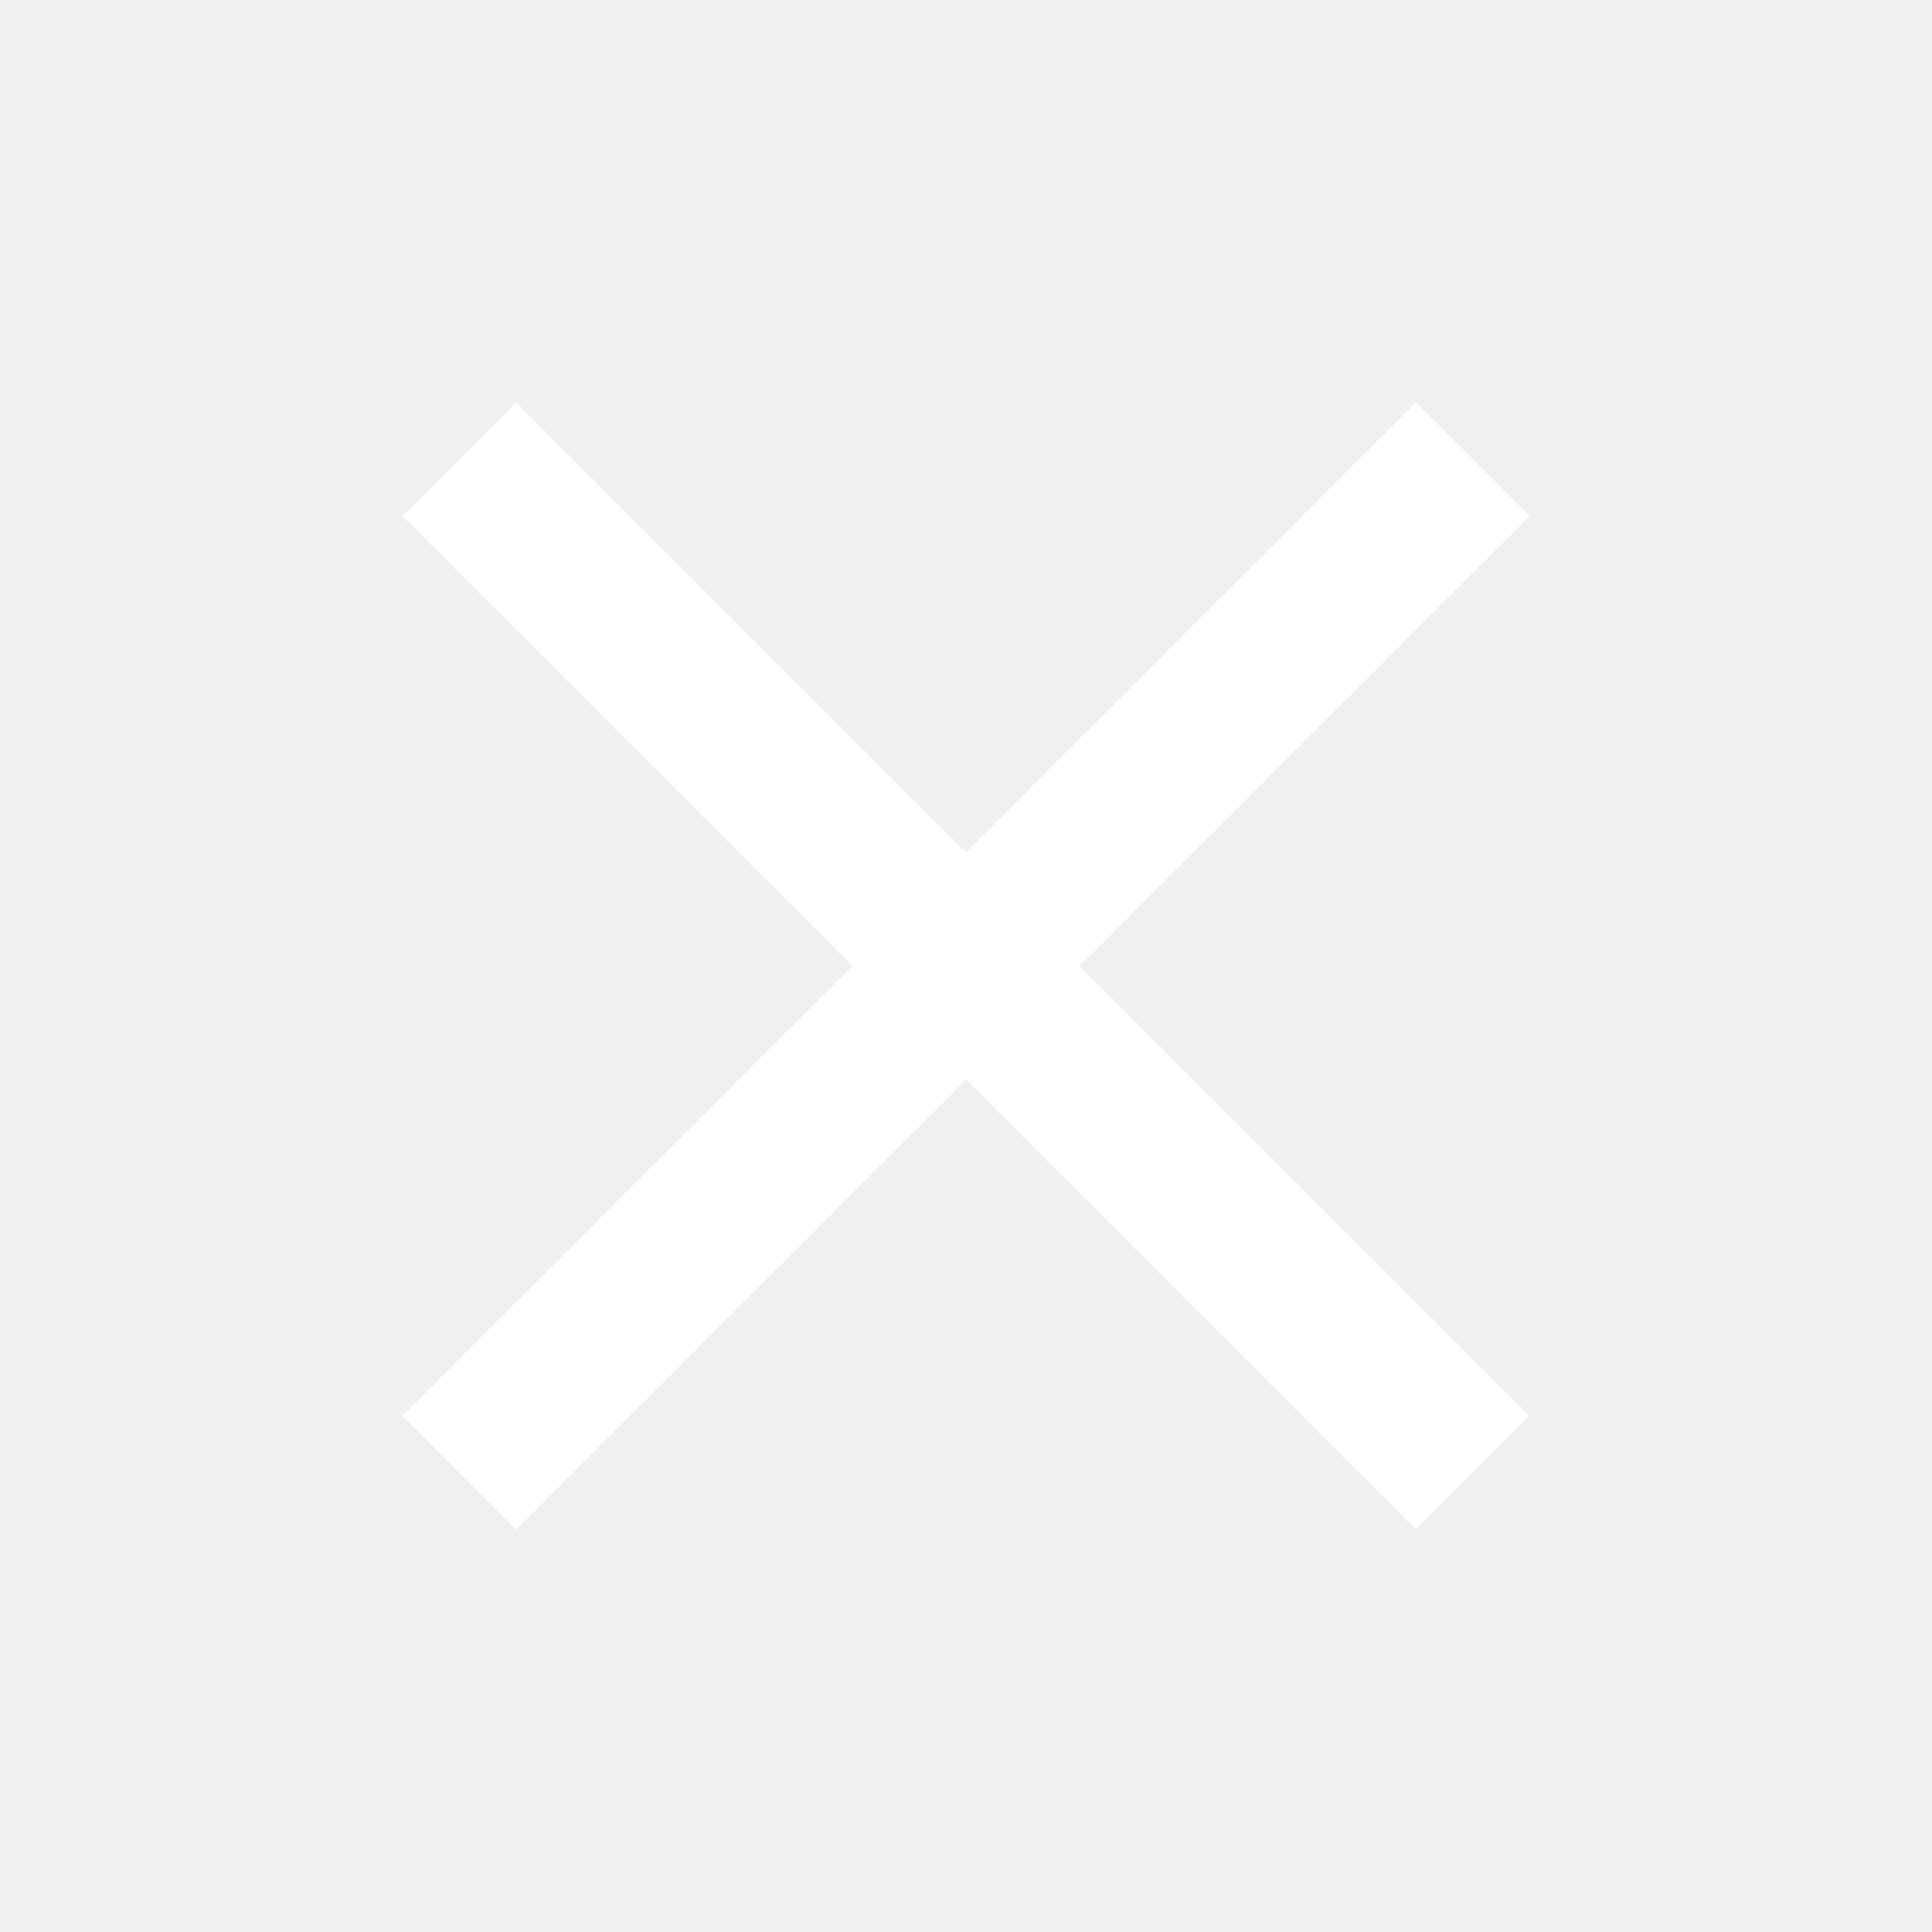
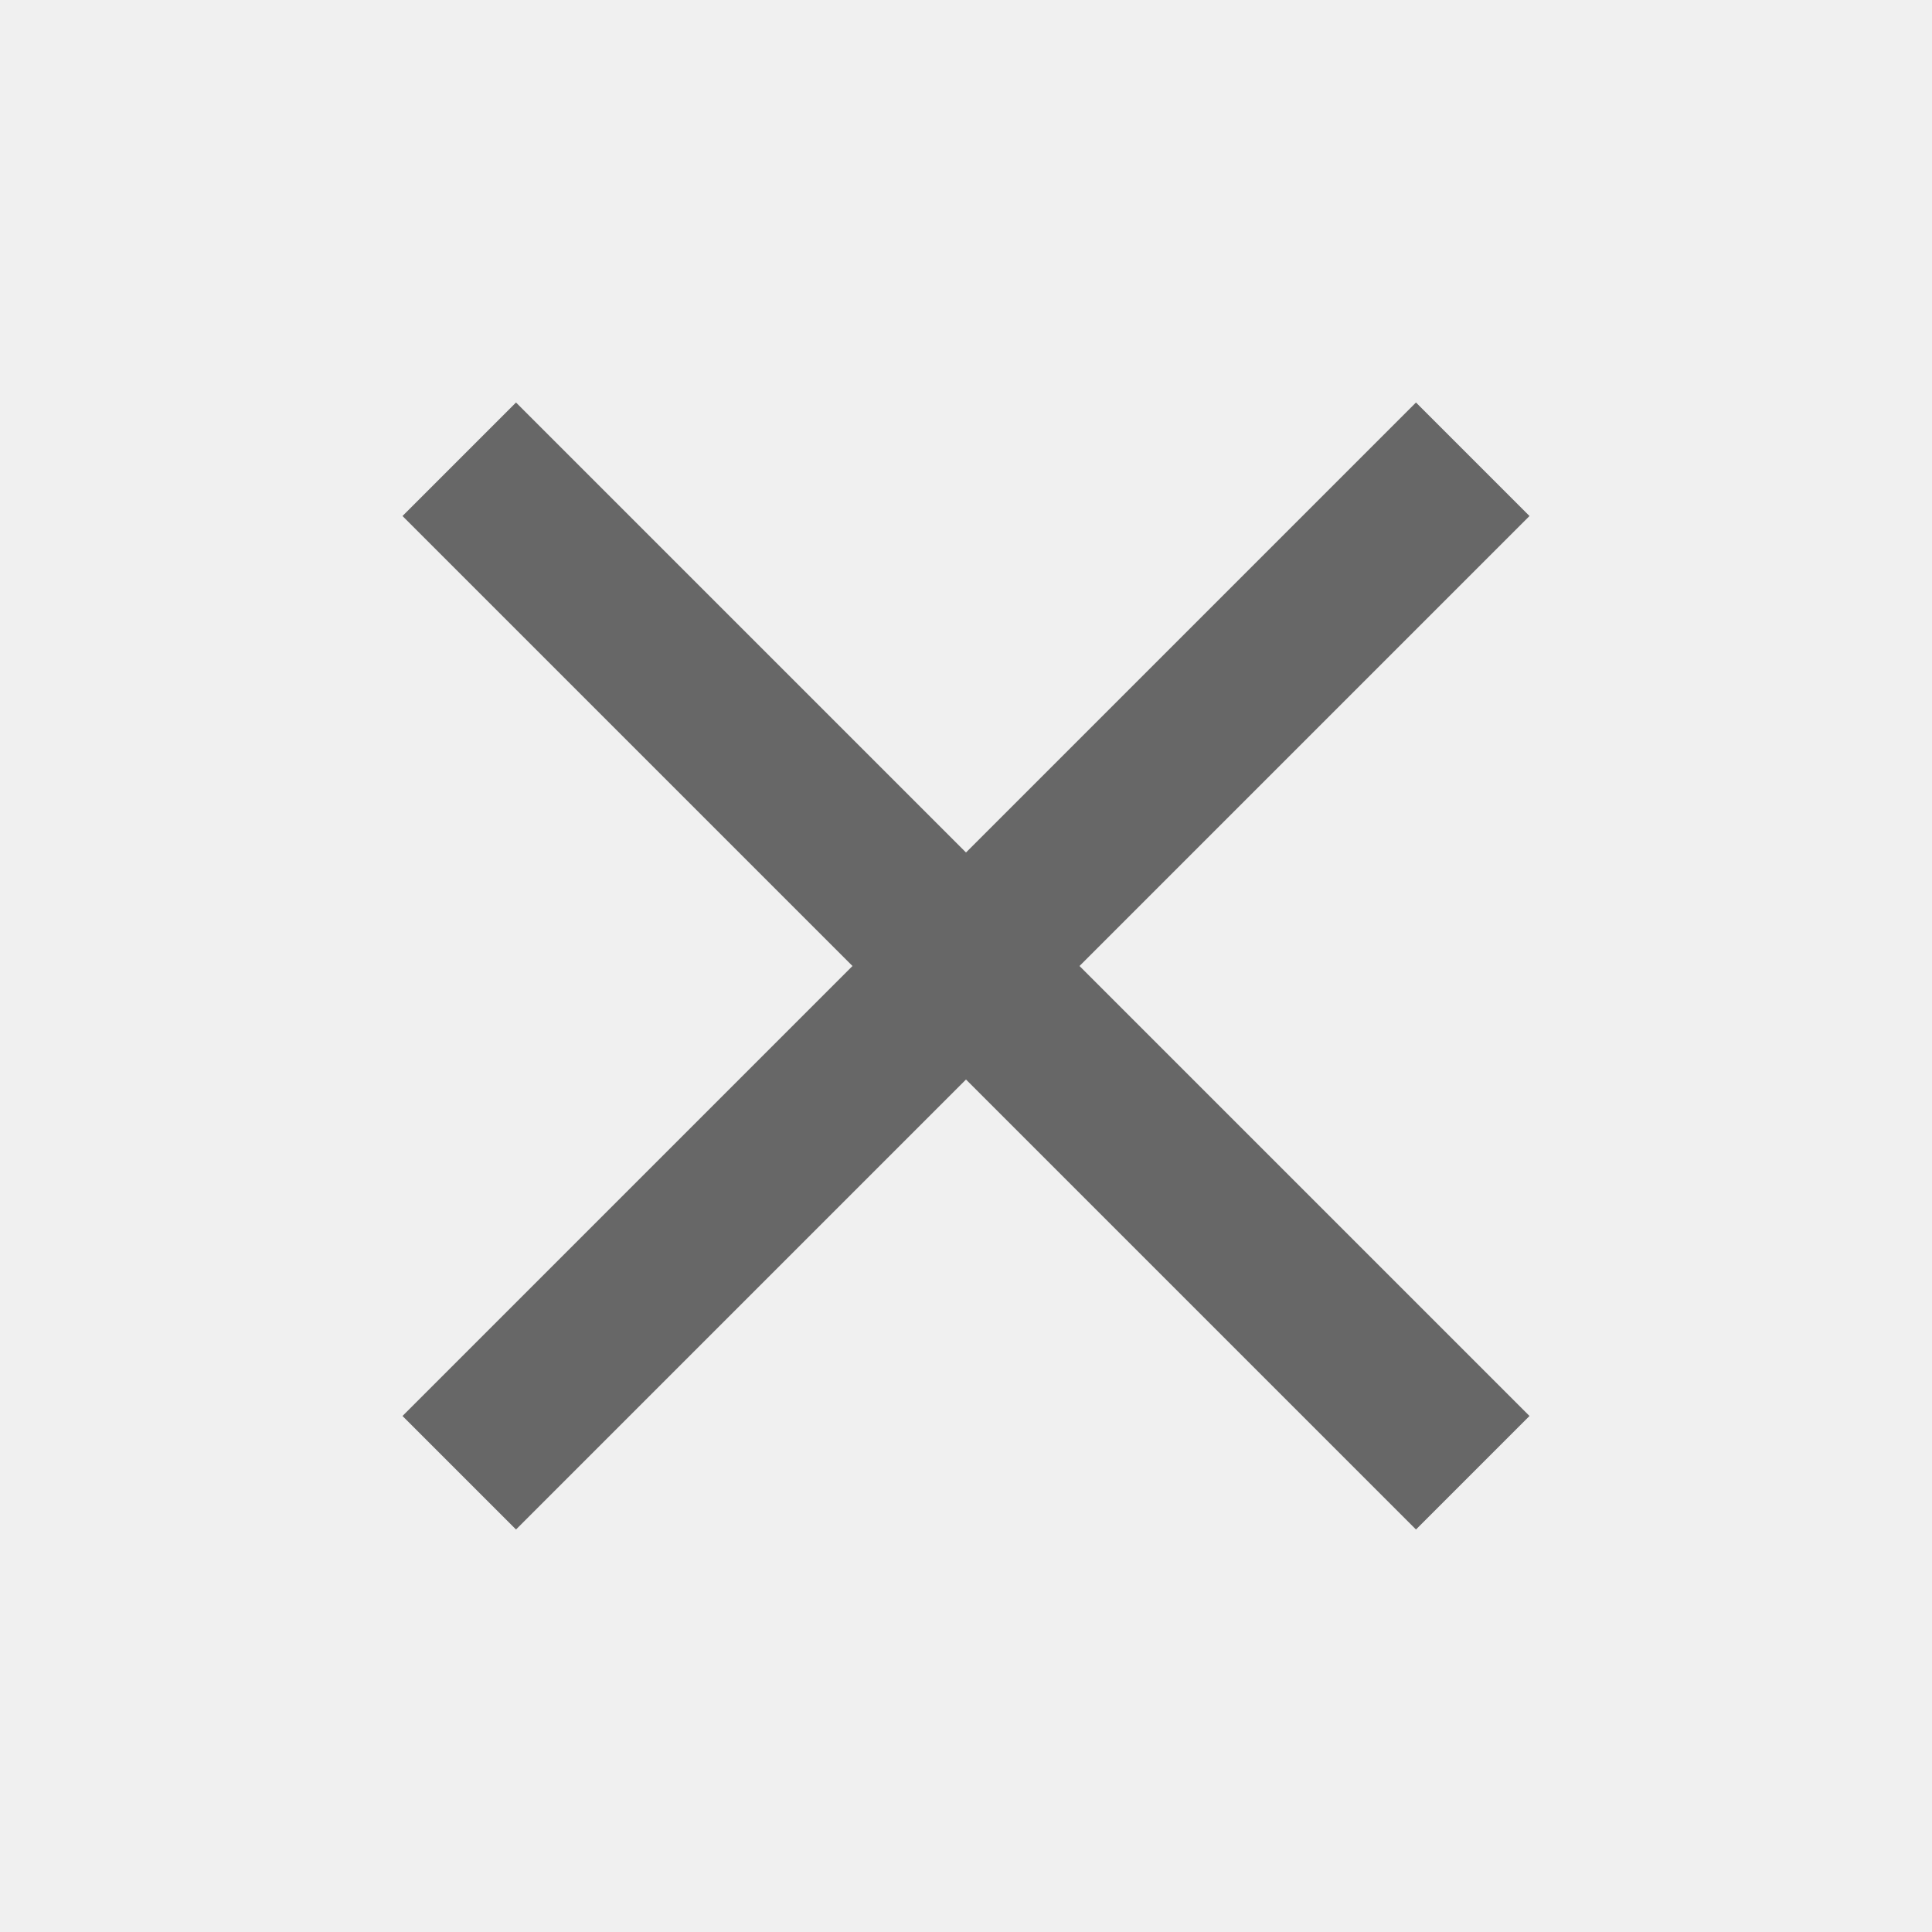
<svg xmlns="http://www.w3.org/2000/svg" width="24" height="24" viewBox="0 0 24 24">
-   <path fill="white" d="M19 6.41L17.59 5 12 10.59 6.41 5 5 6.41 10.59 12 5 17.59 6.41 19 12 13.41 17.59 19 19 17.59 13.41 12z" />
+   <path fill="#676767" d="M19 6.41L17.59 5 12 10.59 6.41 5 5 6.41 10.59 12 5 17.59 6.41 19 12 13.41 17.59 19 19 17.59 13.41 12z" />
  <path d="M0 0h24v24H0z" fill="none" />
</svg>
